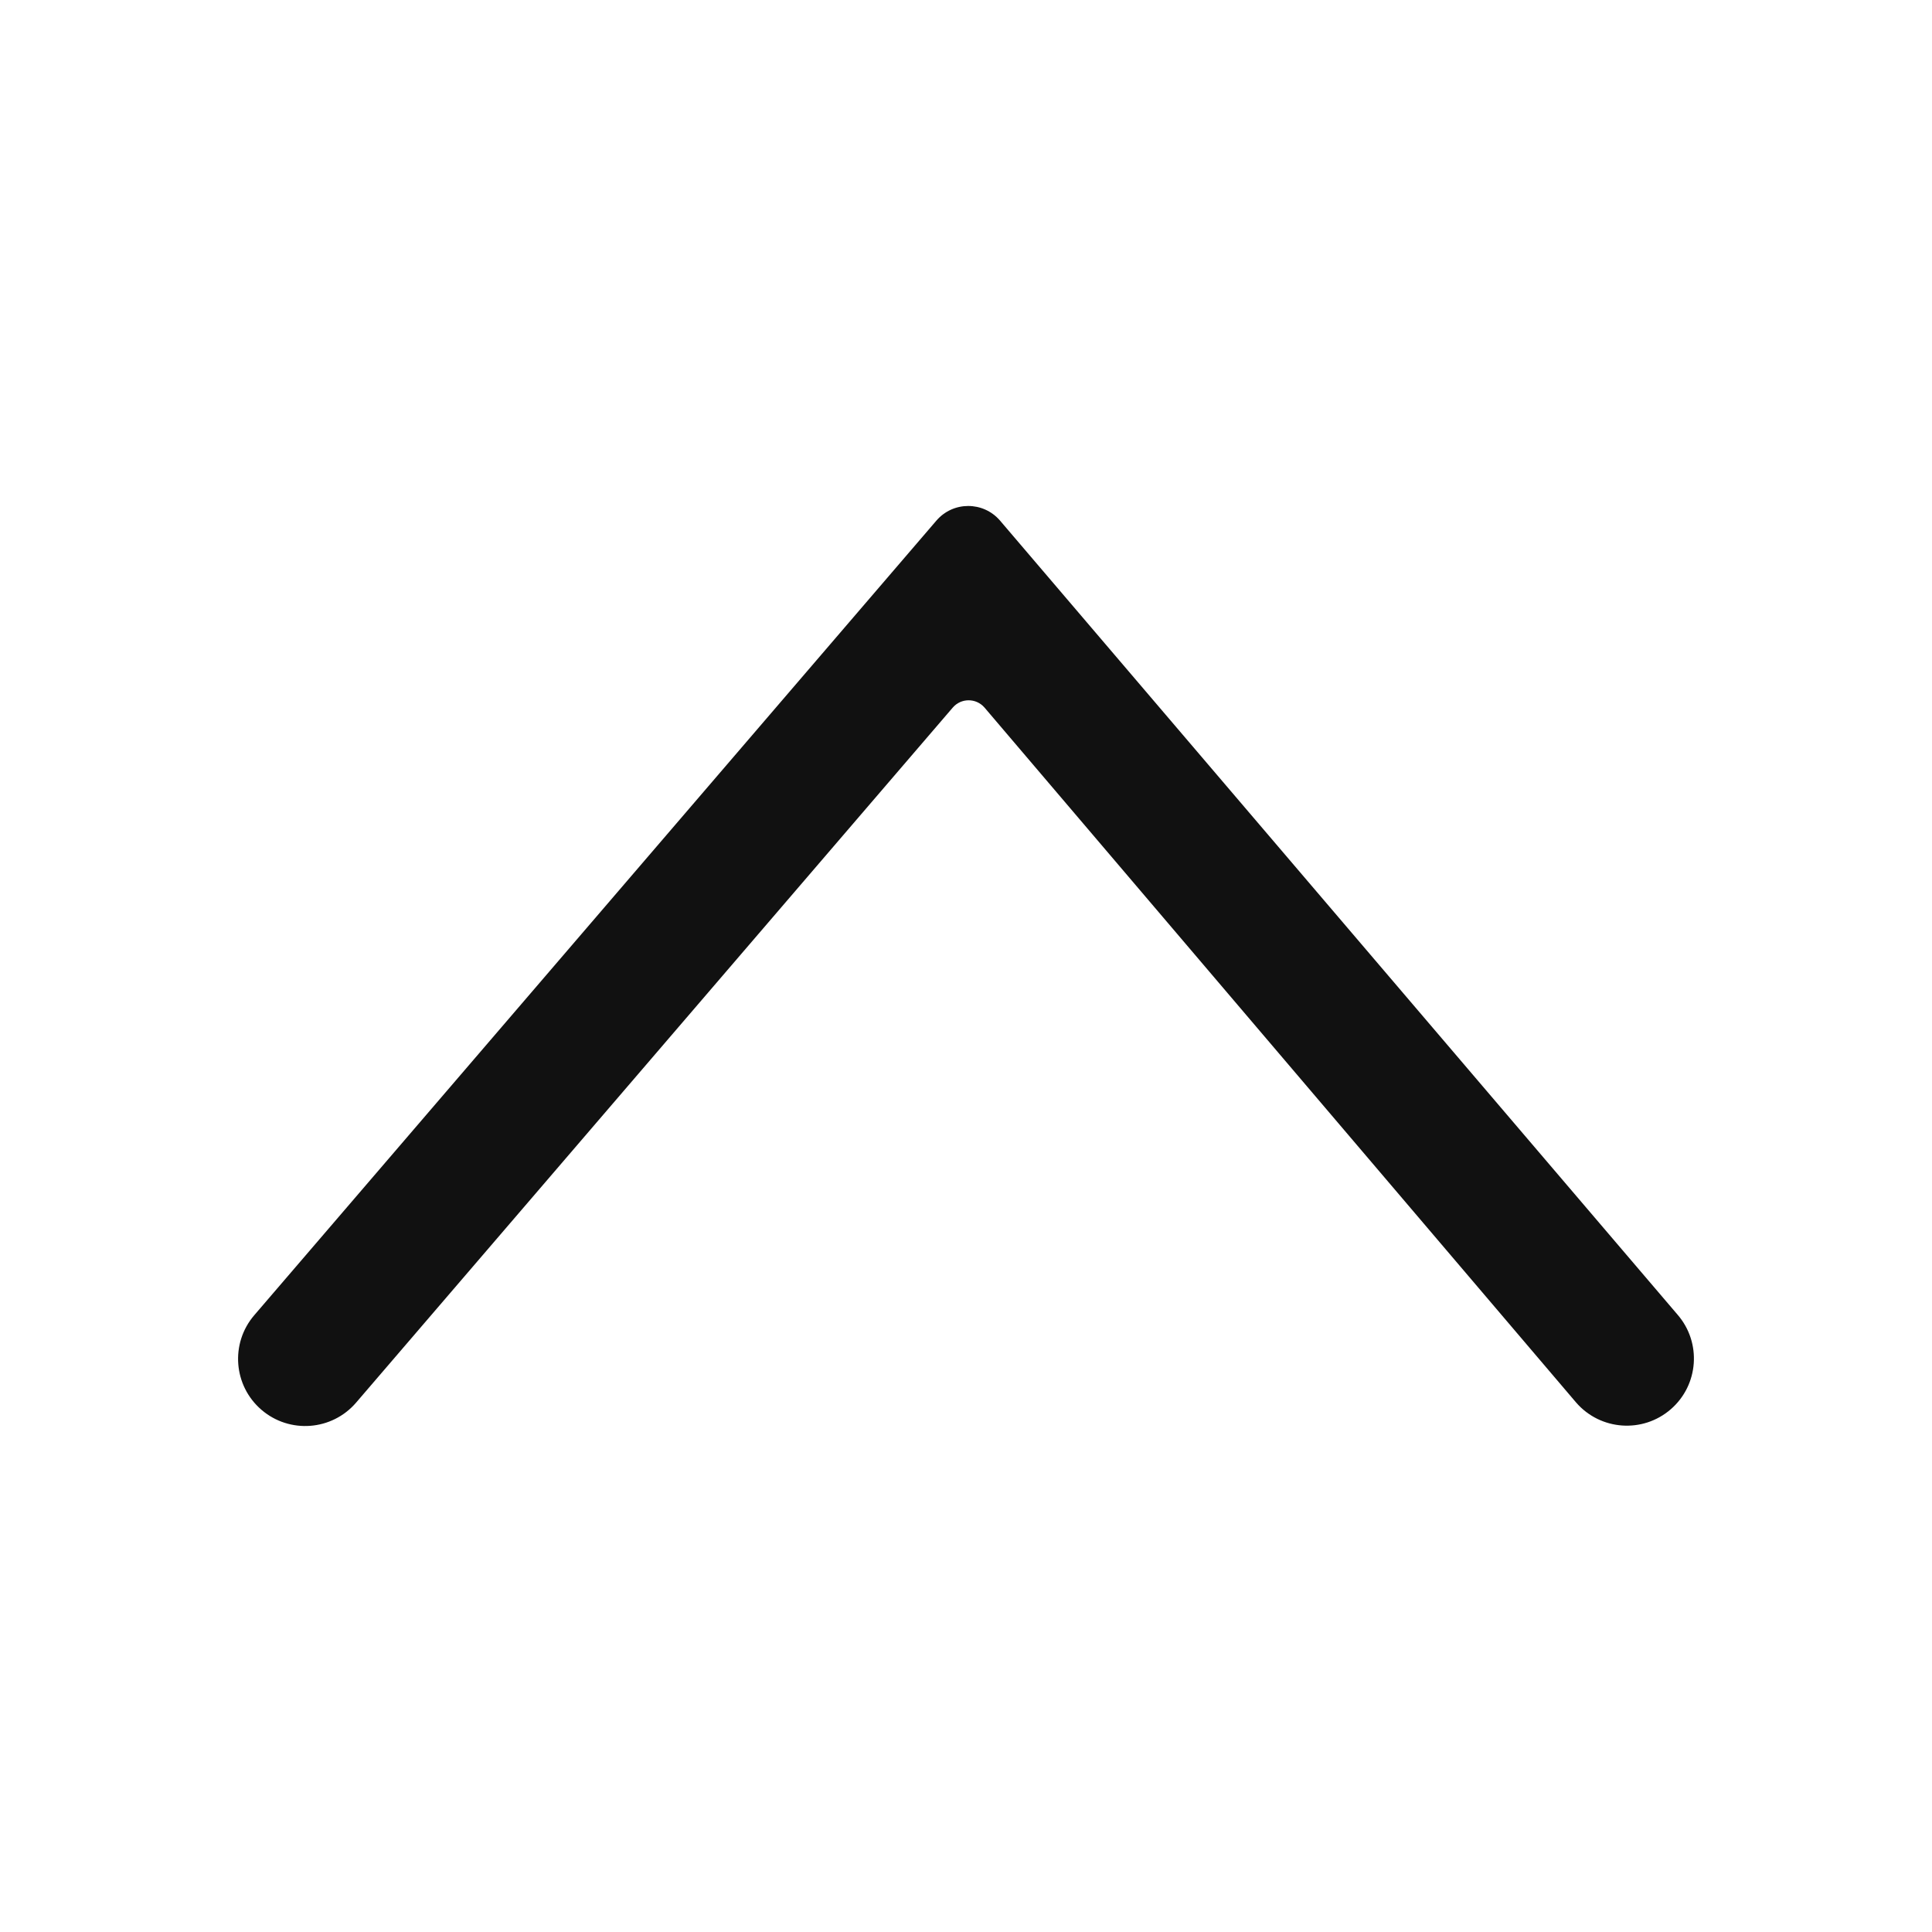
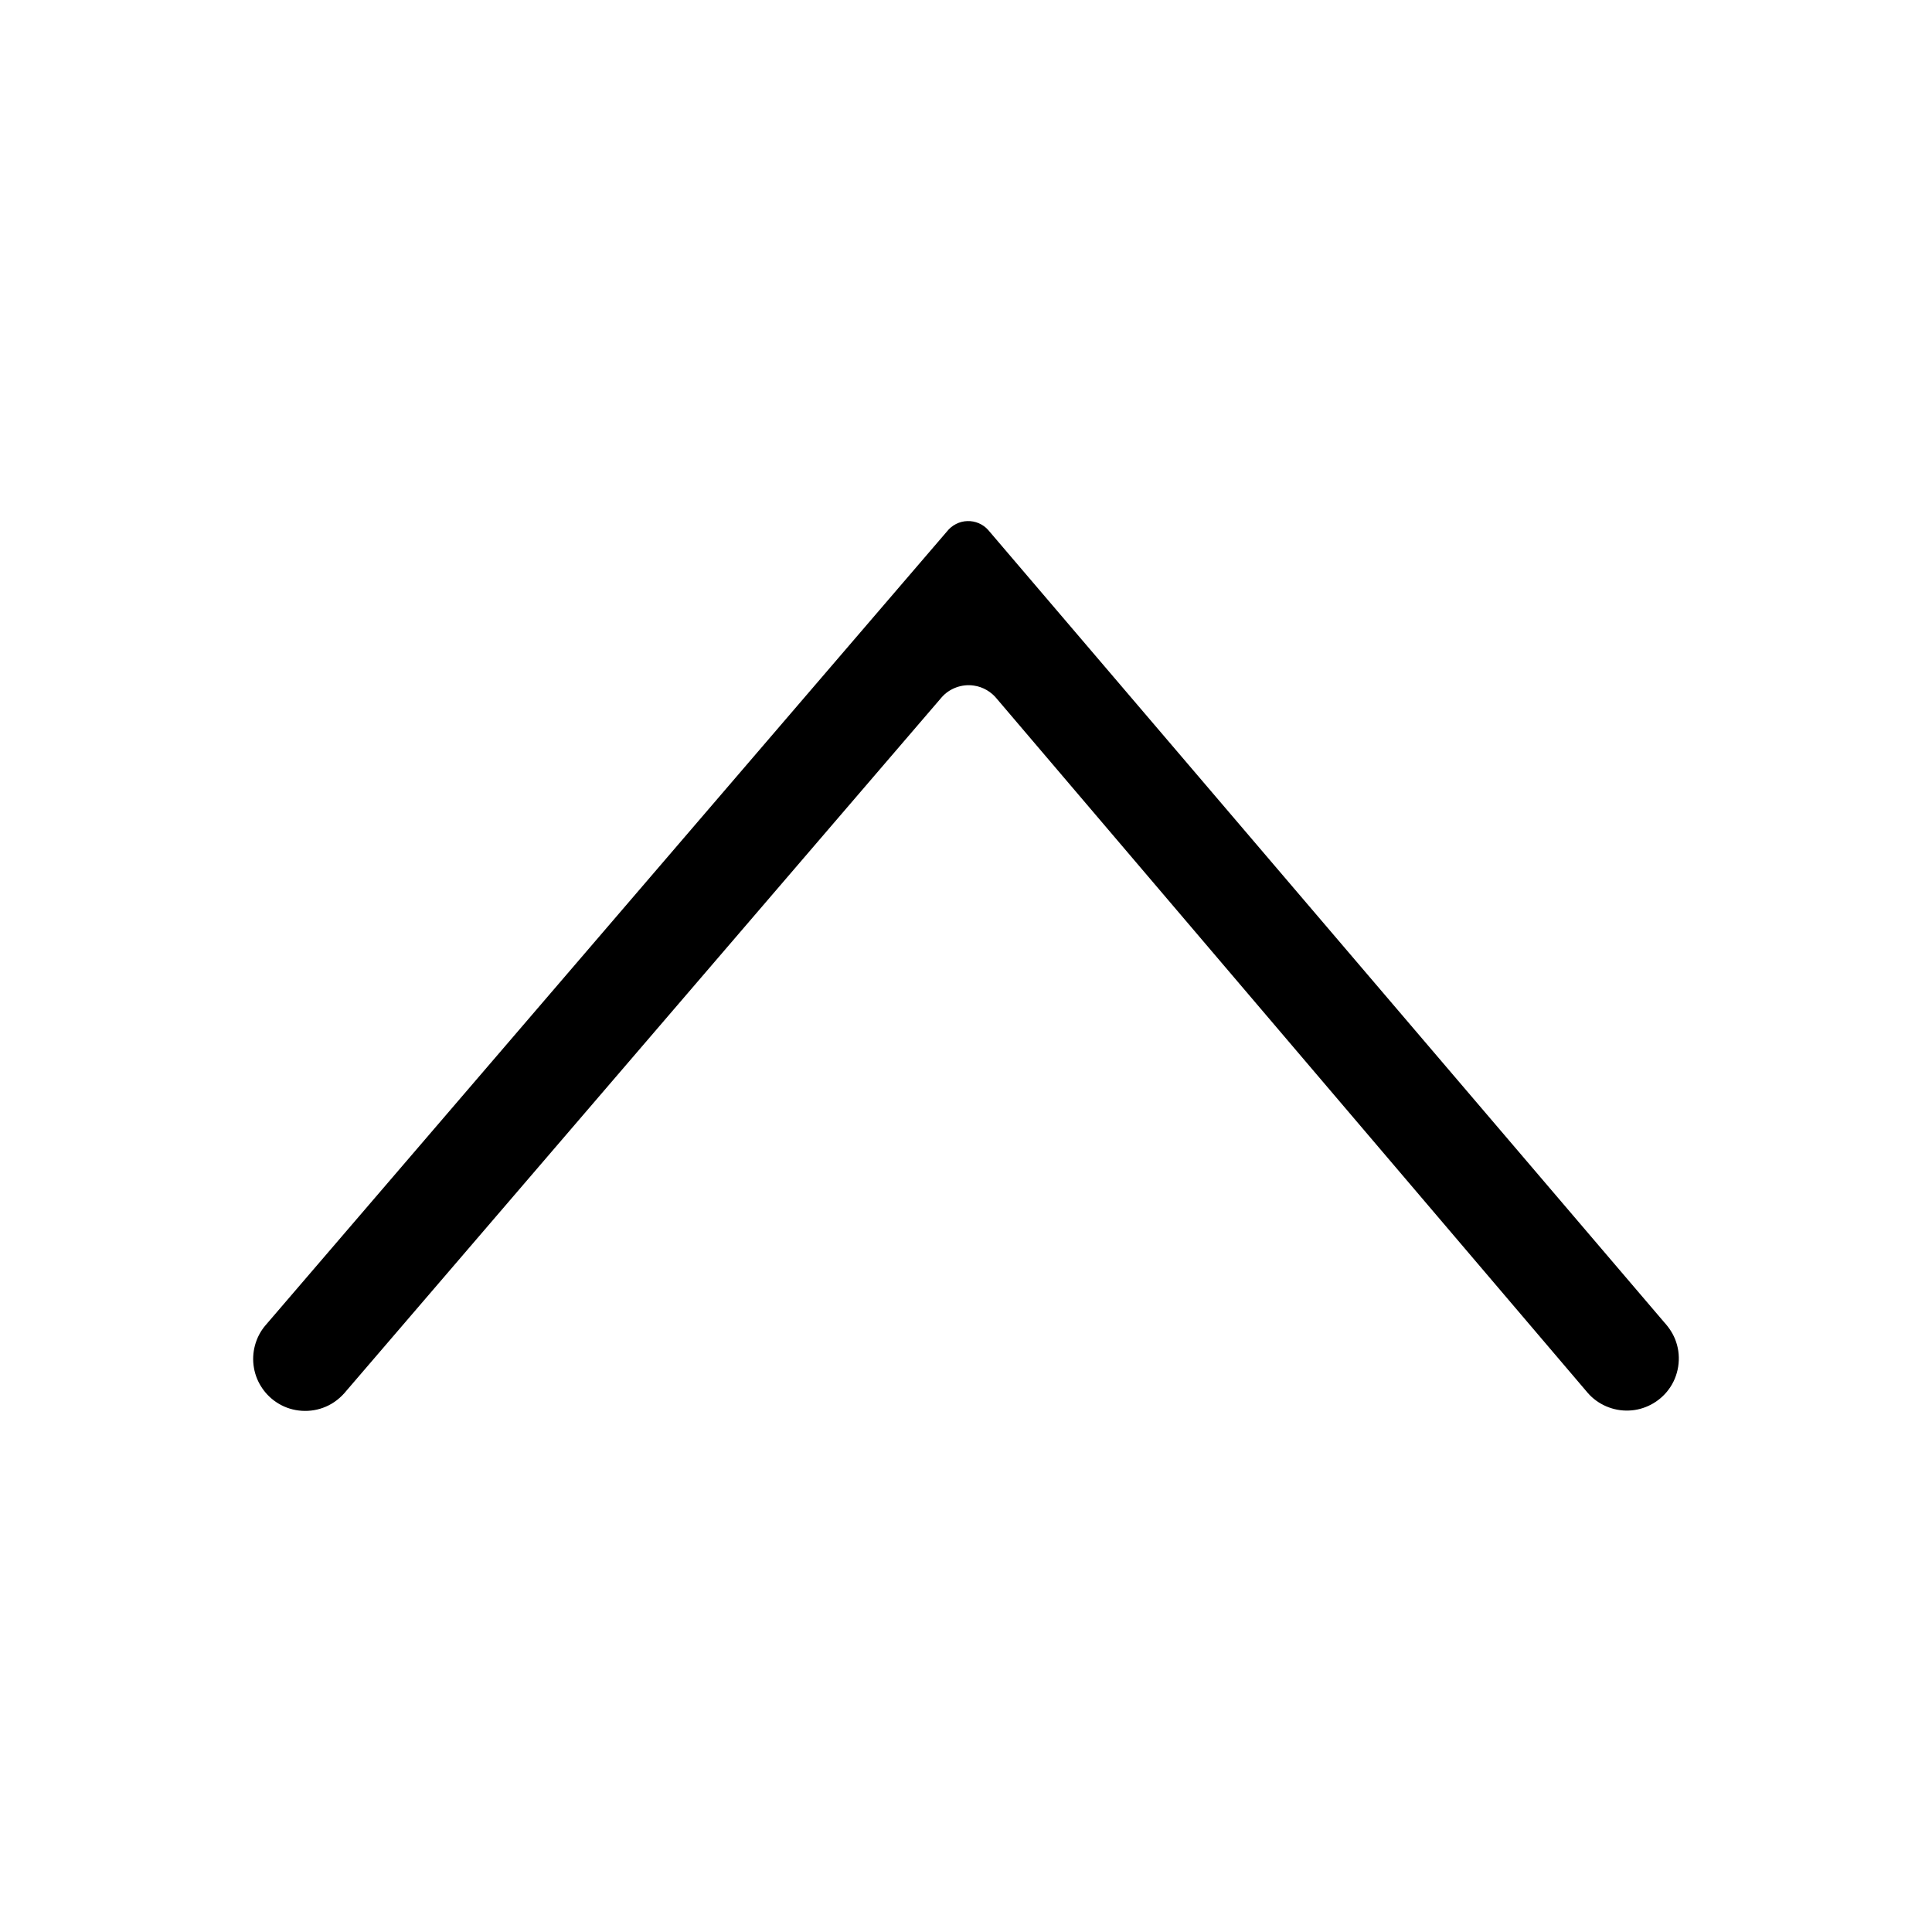
<svg xmlns="http://www.w3.org/2000/svg" t="1779627471683" class="icon" viewBox="0 0 1024 1024" version="1.1" p-id="4332" width="128" height="128" id="svg1">
  <defs id="defs1" />
-   <path d="m 885.546,746.939 c -14.84,12.872 -37.304,11.271 -50.177,-3.579 L 521.794,375.006 c -4.446,-5.124 -12.416,-5.113 -16.829,0.044 l -316.221,368.365 c -12.794,14.906 -35.248,16.618 -50.154,3.824 -14.906,-12.794 -16.618,-35.248 -3.824,-50.154 L 496.305,275.932 c 8.848,-10.304 24.777,-10.338 33.67,-0.078 l 359.15,420.931 c 12.861,14.828 11.26,37.293 -3.579,50.154 z" p-id="4333" fill="#111111" id="path1" style="stroke-width:1.112" />
+   <path id="path1" style="stroke-width:1.112" d="m 512.754,276.188 c -4.208,0.083 -8.267,2.19 -10.848,5.5 -120.42,140.281 -240.849,280.553 -361.263,420.839 -5.203,6.098 -7.458,14.543 -6.052,22.428 1.295,7.832 6.212,14.935 13.037,18.973 7.439,4.522 17.05,5.125 25.022,1.652 4.332,-1.823 8.077,-4.859 11.004,-8.515 105.127,-122.459 210.247,-244.924 315.377,-367.379 4.142,-4.826 10.812,-7.271 17.094,-6.316 4.873,0.669 9.383,3.349 12.408,7.213 104.332,122.552 208.655,245.112 312.992,367.66 5.357,6.216 13.622,9.74 21.812,9.371 8.184,-0.253 16.096,-4.451 20.975,-11.013 5.433,-7.13 6.969,-16.986 4.027,-25.445 -1.276,-3.843 -3.519,-7.295 -6.236,-10.274 C 762.653,560.887 643.211,420.886 523.755,280.898 c -2.739,-3.103 -6.87,-4.852 -11.001,-4.71 z" />
</svg>
